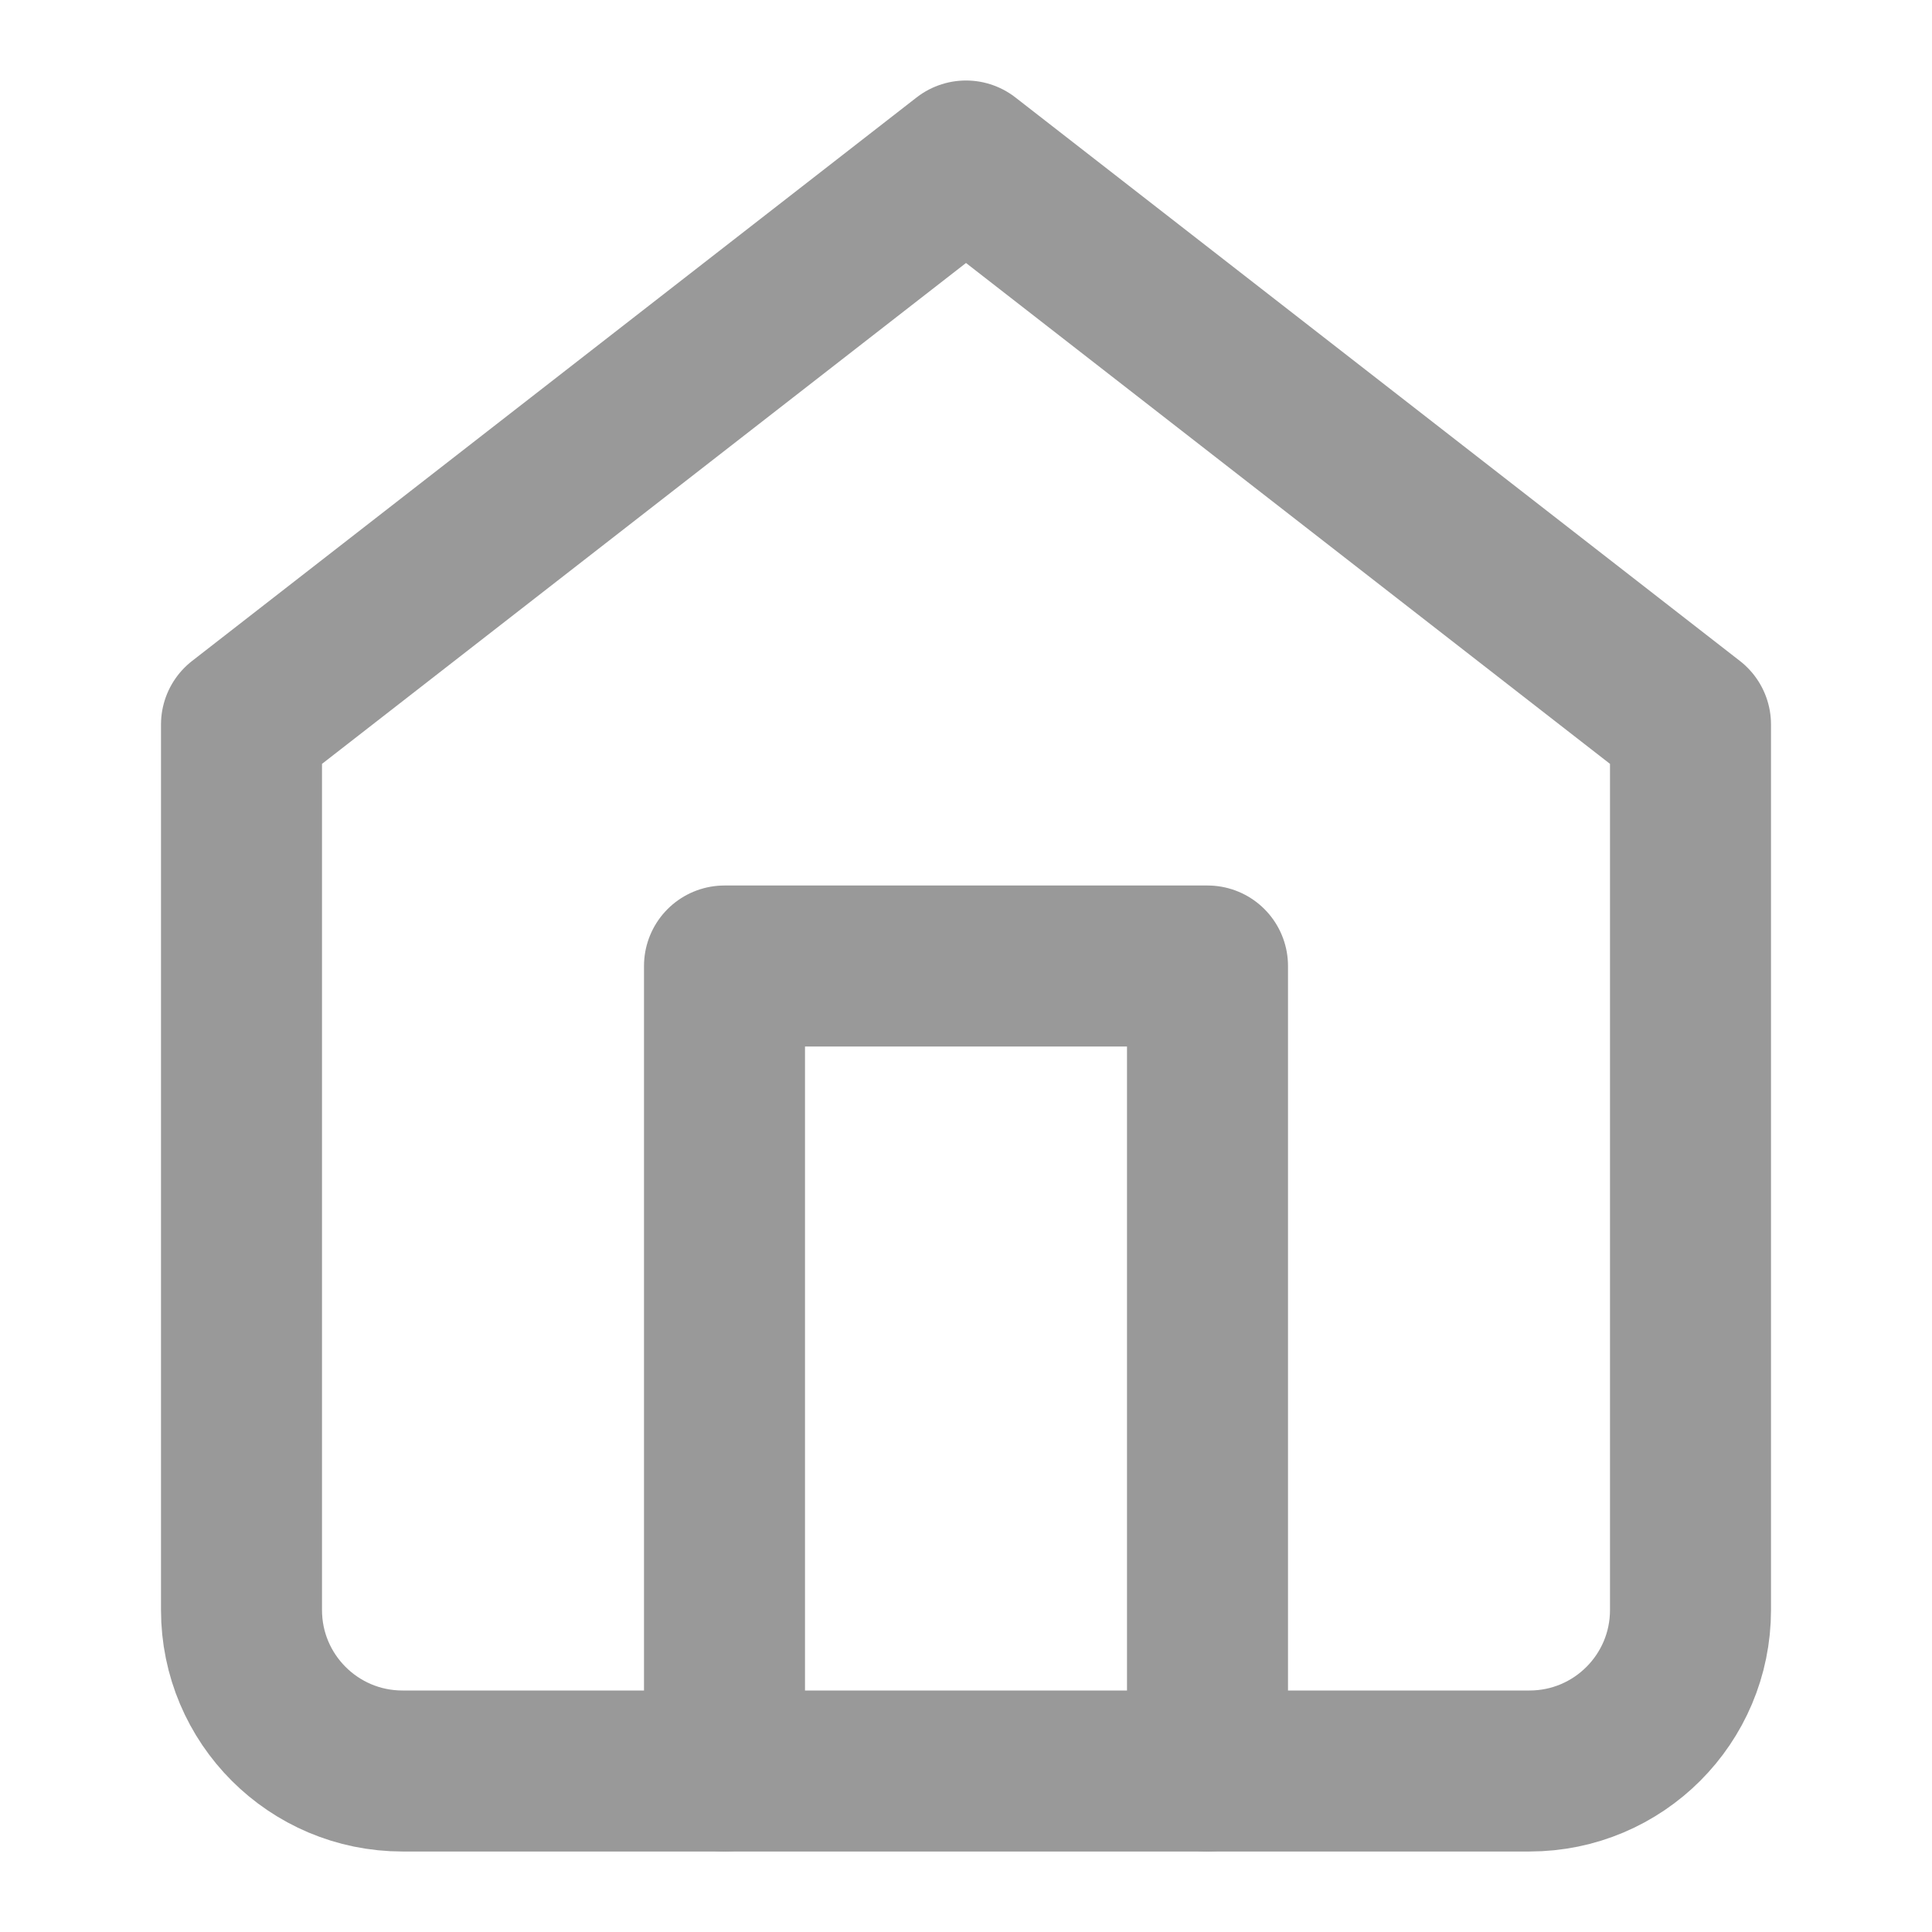
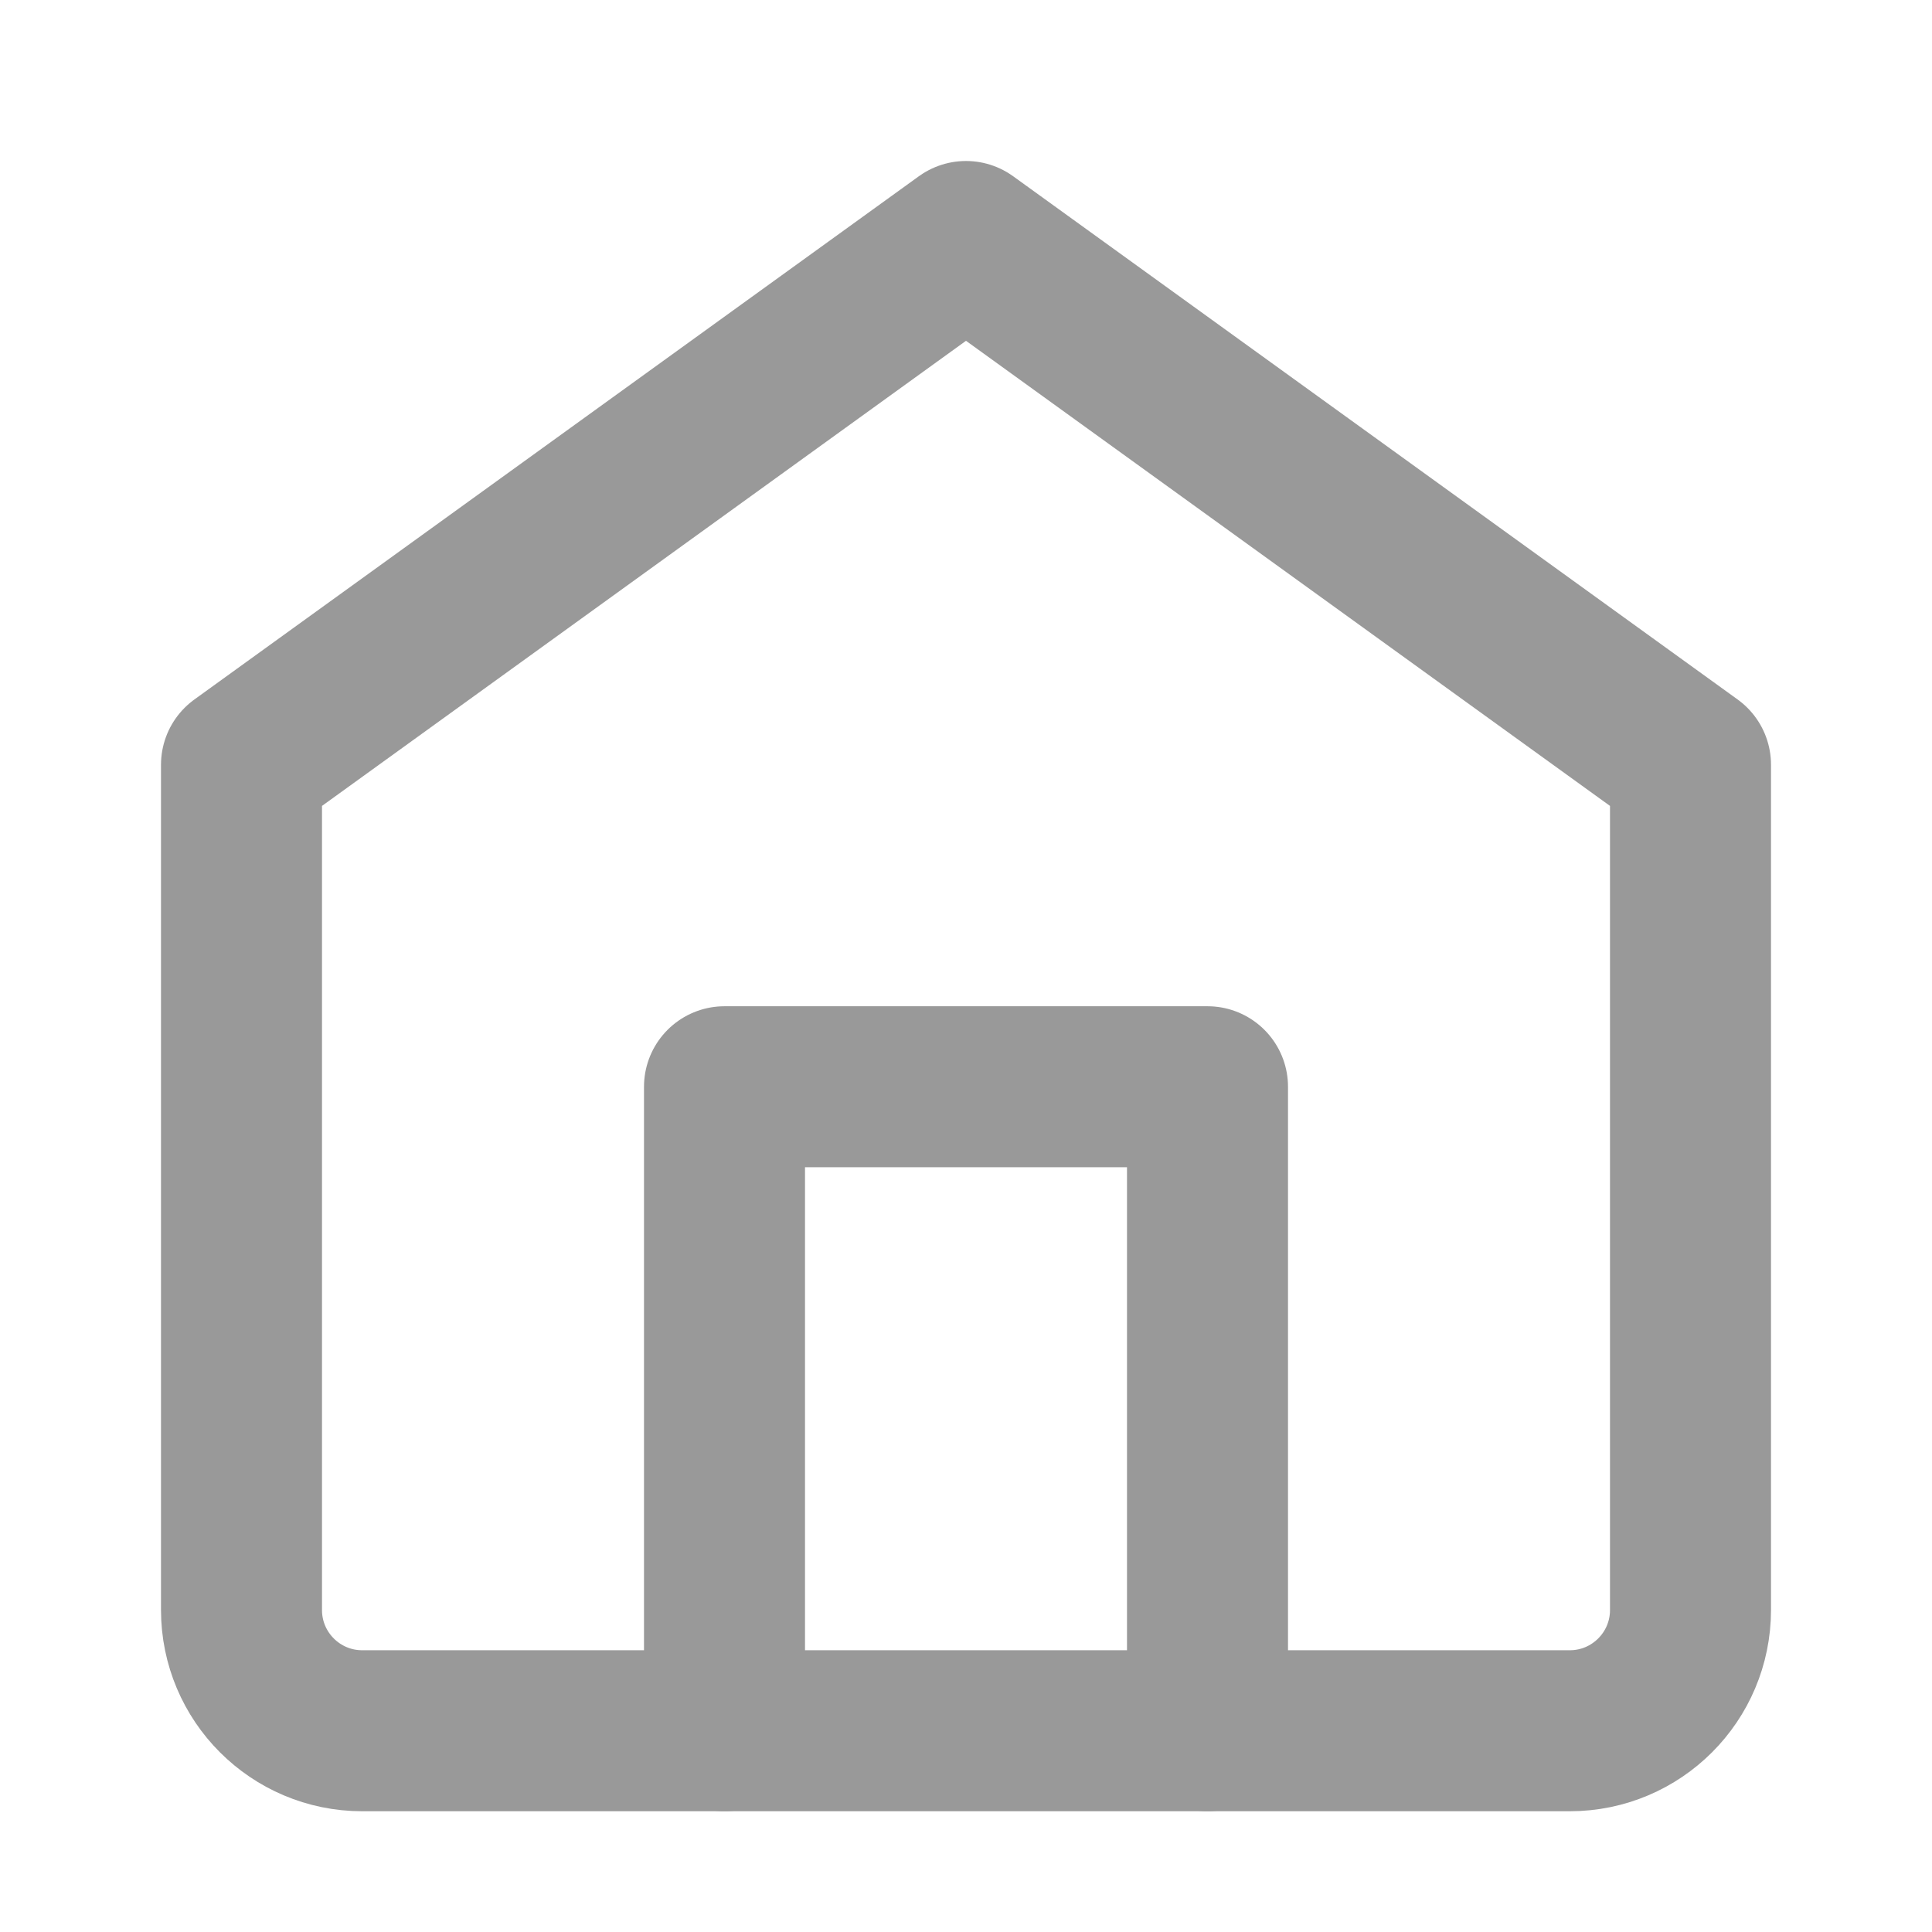
<svg xmlns="http://www.w3.org/2000/svg" width="24" height="24" viewBox="0 0 24 24" fill="none" stroke="#999999" stroke-width="2" stroke-linecap="round" stroke-linejoin="round">
-   <path d="M3 9l9-7 9 7v11a2 2 0 0 1-2 2H5a2 2 0 0 1-2-2z" />
-   <polyline points="9 22 9 12 15 12 15 22" />
+   <path d="M3 9.5 12 3l9 6.5V20a1.5 1.5 0 0 1-1.5 1.5h-15A1.5 1.5 0 0 1 3 20Z" />
+   <path d="M9 21.5v-8h6v8" />
</svg>
